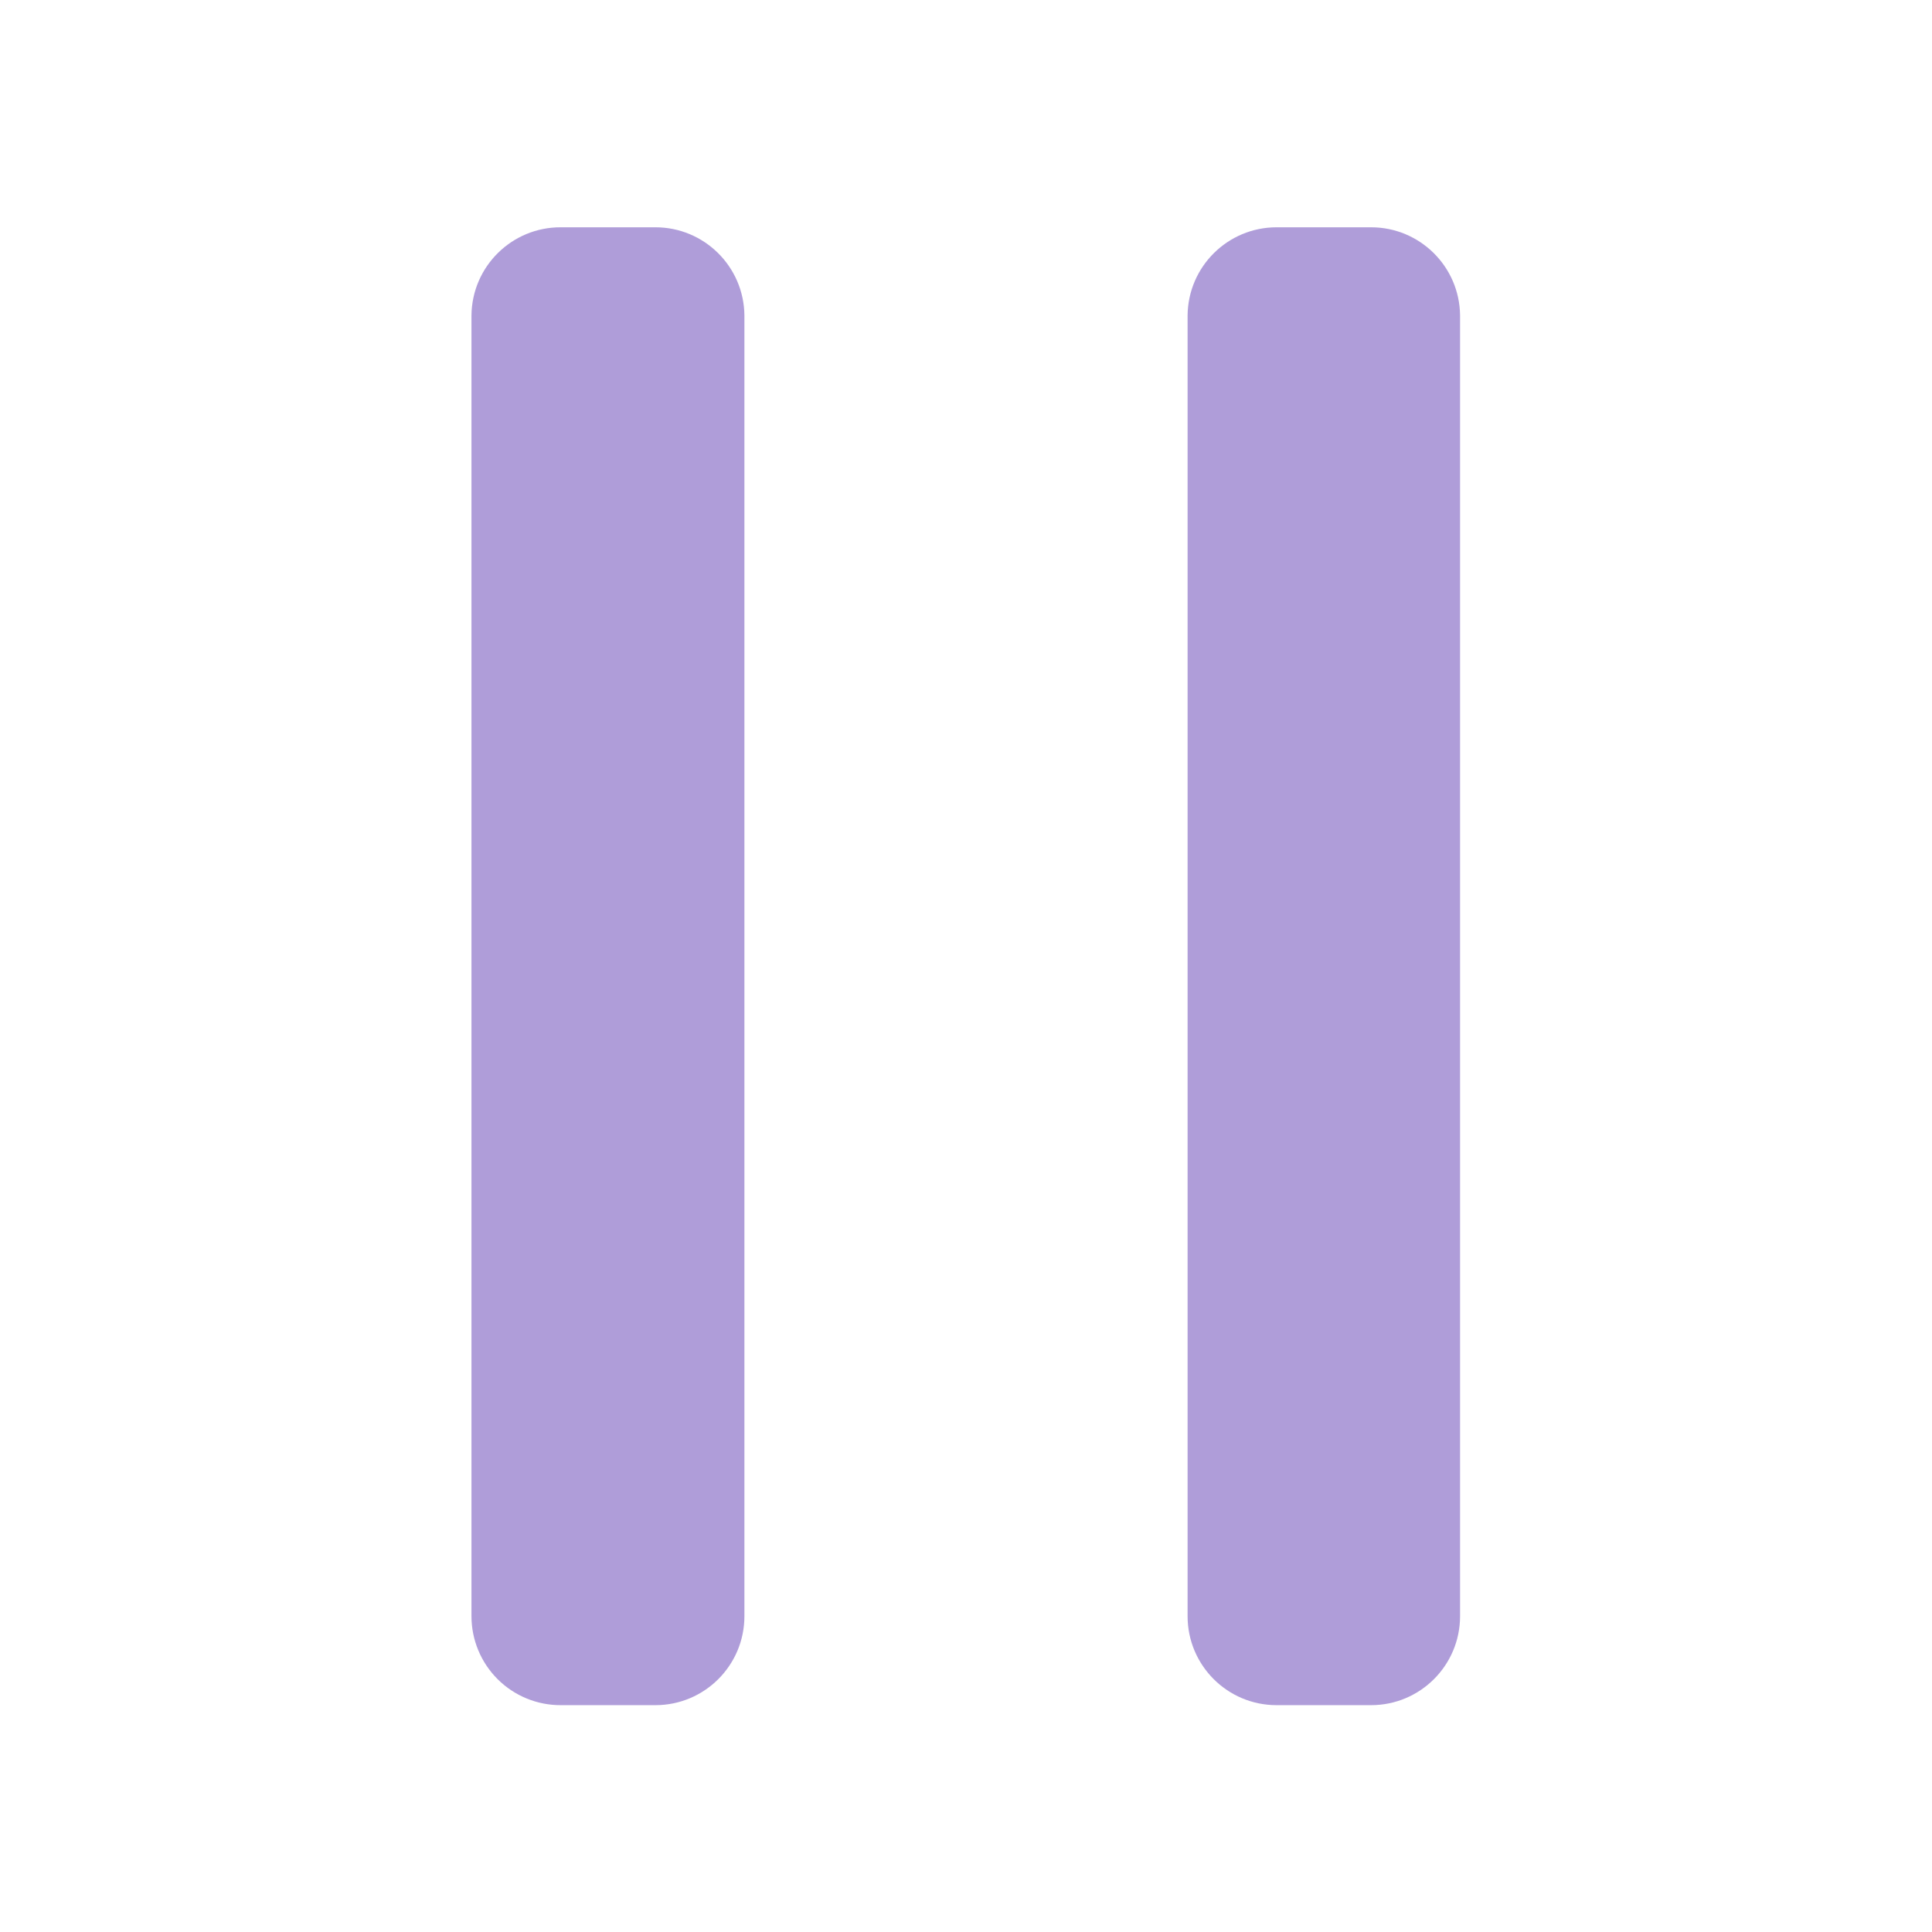
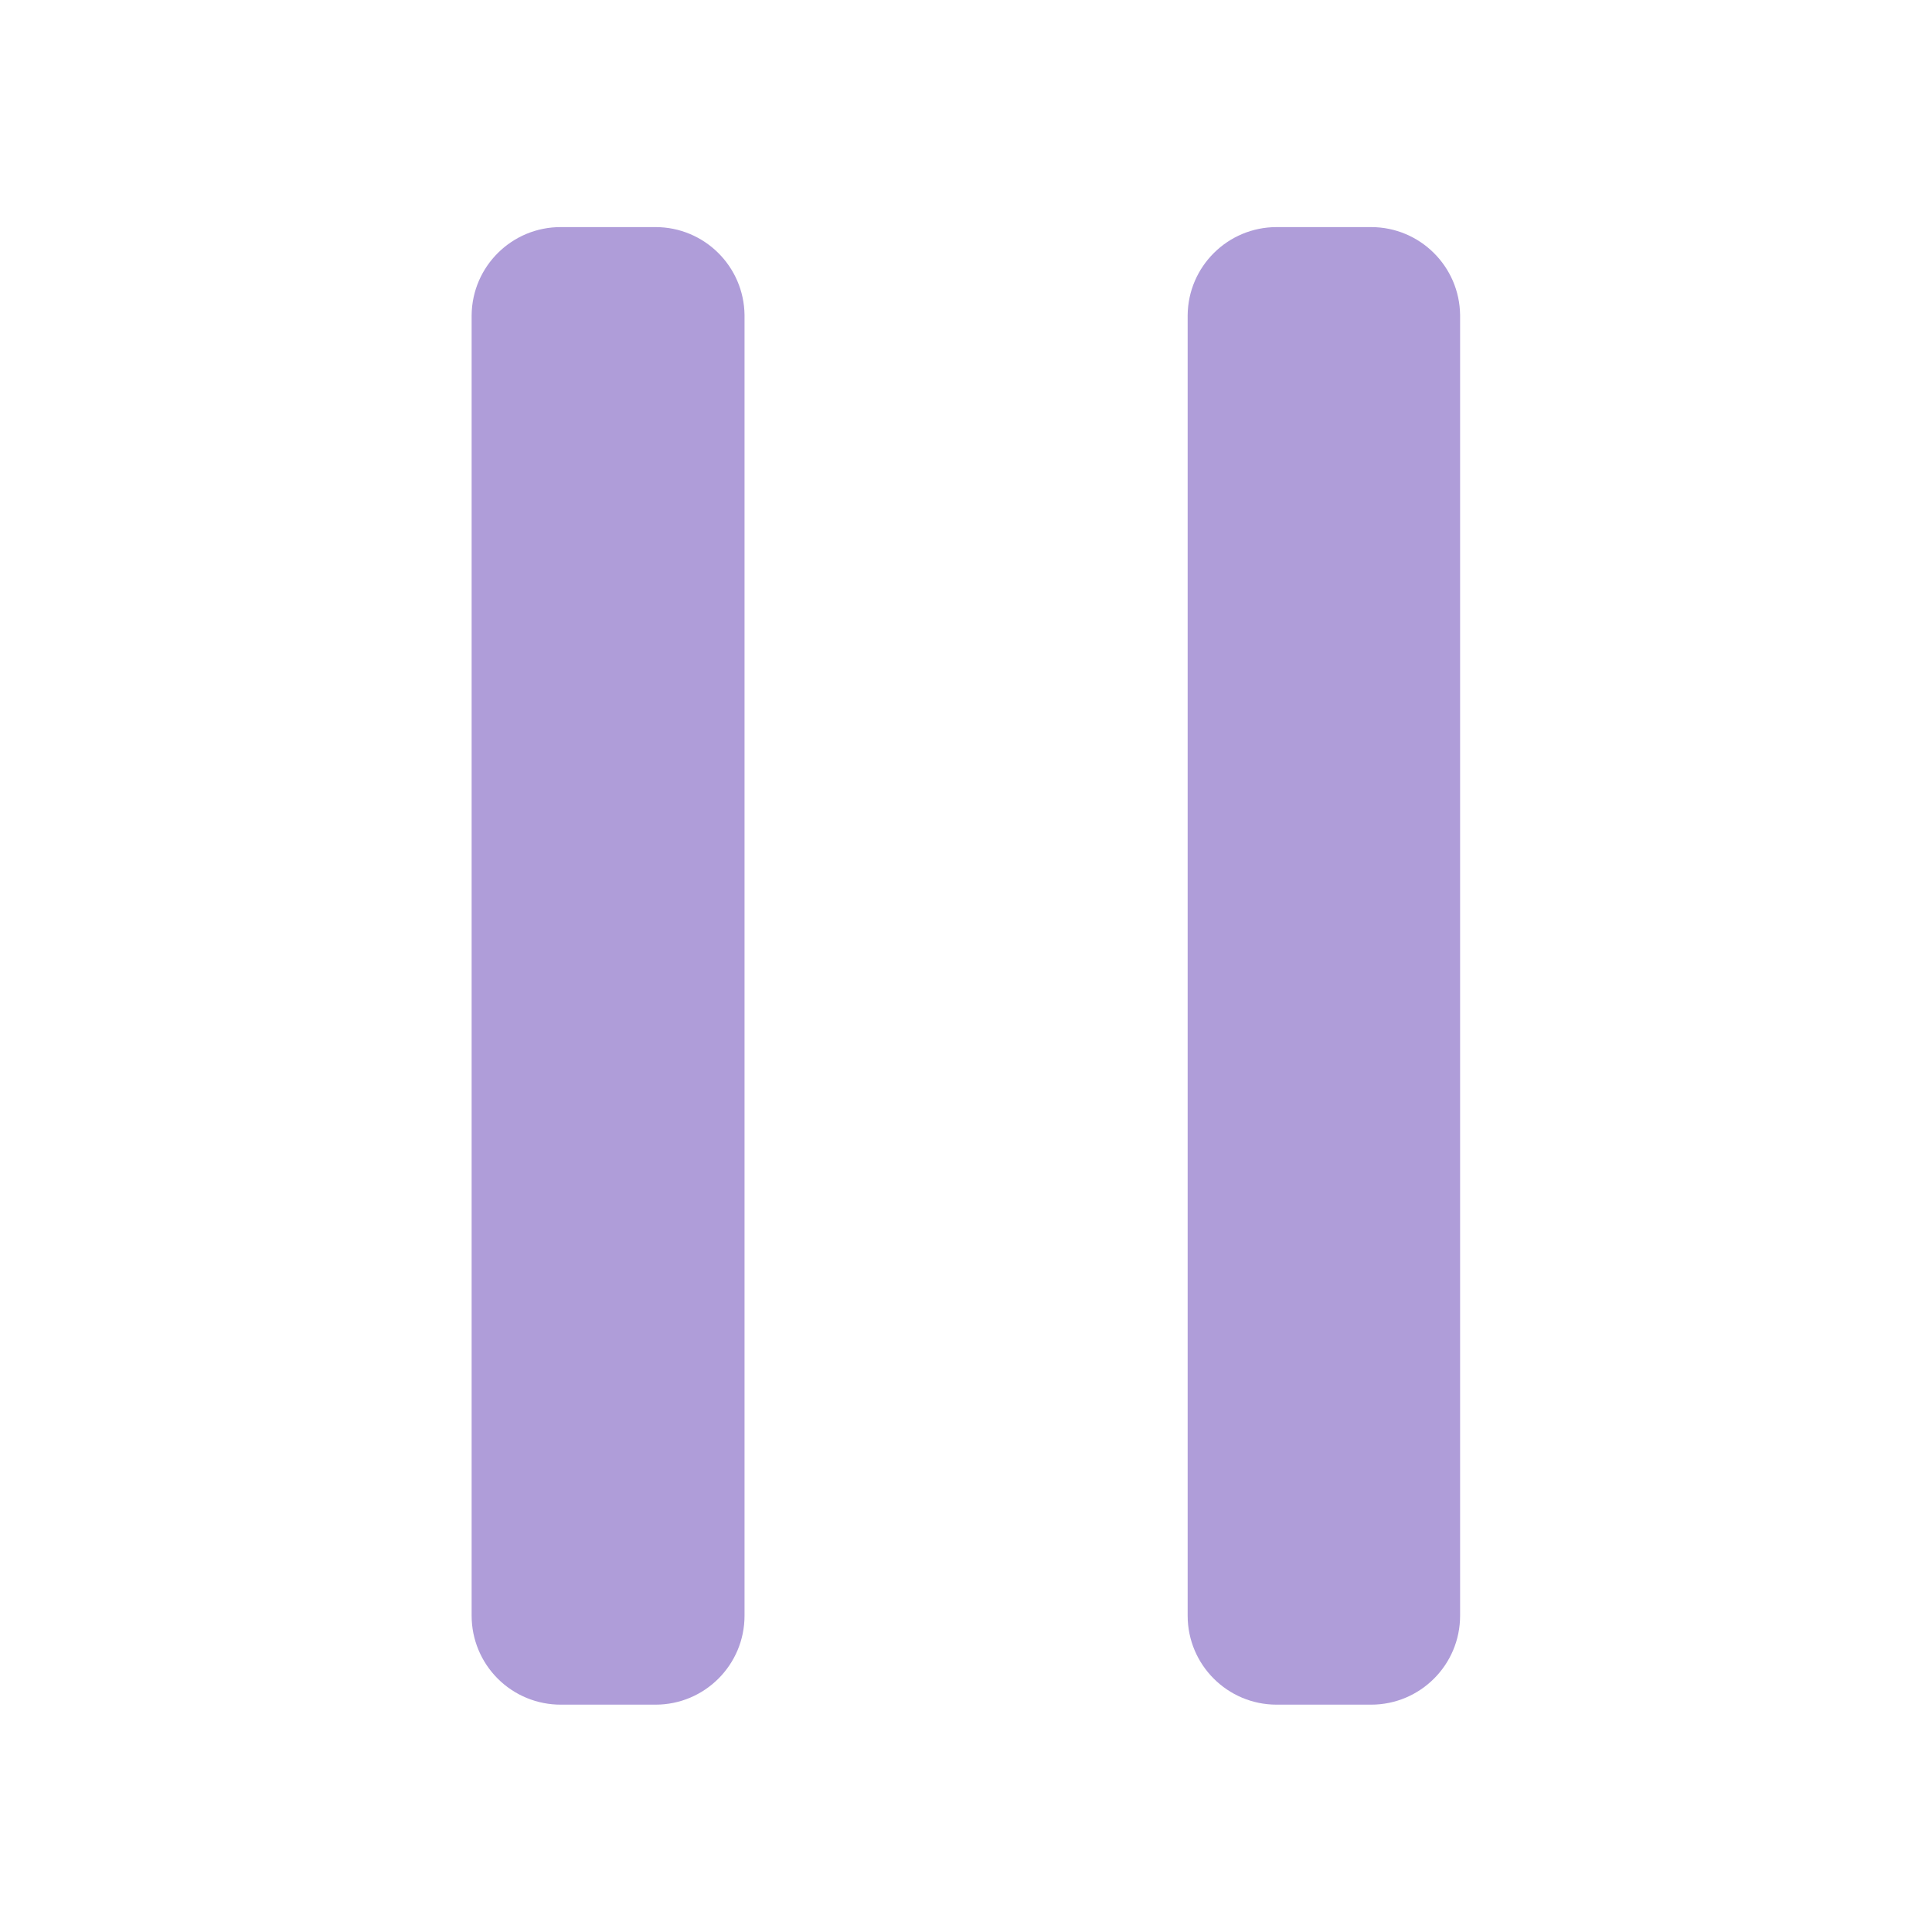
- <svg xmlns="http://www.w3.org/2000/svg" width="16" height="16" viewBox="0 0 4.233 4.233" version="1.1" id="svg5">
+ <svg xmlns="http://www.w3.org/2000/svg" width="32" height="32" viewBox="0 0 8.467 8.467" version="1.1" id="svg5">
  <defs id="defs2" />
  <g id="layer1">
-     <g aria-label="||" id="text236" style="font-size:2.846px;-inkscape-font-specification:'sans-serif, Normal';fill:#af9dd9;stroke:#af9dd9;stroke-width:0.39;stroke-linecap:round;stroke-linejoin:round">
+     <g aria-label="||" id="text236" style="font-size:2.846px;-inkscape-font-specification:'sans-serif, Normal';fill:#af9dd9;stroke:#af9dd9;stroke-width:0.39;stroke-linecap:round;stroke-linejoin:round" transform="matrix(1.999985,0,0,1.999826,9.4296488e-4,-6.7324563e-4)">
      <g id="path3207">
        <path style="color:#000000;-inkscape-font-specification:'sans-serif, Normal';stroke:none;stroke-linecap:butt;stroke-linejoin:miter;-inkscape-stroke:none" d="M 1.229,0.692 H 1.436 V 3.541 H 1.229 Z" id="path3214" />
        <path style="color:#000000;-inkscape-font-specification:'sans-serif, Normal';stroke:none;stroke-linecap:butt;stroke-linejoin:miter;-inkscape-stroke:none" d="M 1.229,0.498 A 0.195,0.195 0 0 0 1.033,0.691 V 3.541 A 0.195,0.195 0 0 0 1.229,3.736 H 1.436 A 0.195,0.195 0 0 0 1.631,3.541 V 0.691 A 0.195,0.195 0 0 0 1.436,0.498 Z" id="path3216" />
      </g>
      <g id="path3209">
        <path style="color:#000000;-inkscape-font-specification:'sans-serif, Normal';stroke:none;stroke-linecap:butt;stroke-linejoin:miter;-inkscape-stroke:none" d="m 2.797,0.692 h 0.208 V 3.541 h -0.208 z" id="path3220" />
        <path style="color:#000000;-inkscape-font-specification:'sans-serif, Normal';stroke:none;stroke-linecap:butt;stroke-linejoin:miter;-inkscape-stroke:none" d="M 2.797,0.498 A 0.195,0.195 0 0 0 2.602,0.691 V 3.541 A 0.195,0.195 0 0 0 2.797,3.736 H 3.004 A 0.195,0.195 0 0 0 3.199,3.541 V 0.691 A 0.195,0.195 0 0 0 3.004,0.498 Z" id="path3222" />
      </g>
    </g>
  </g>
</svg>
